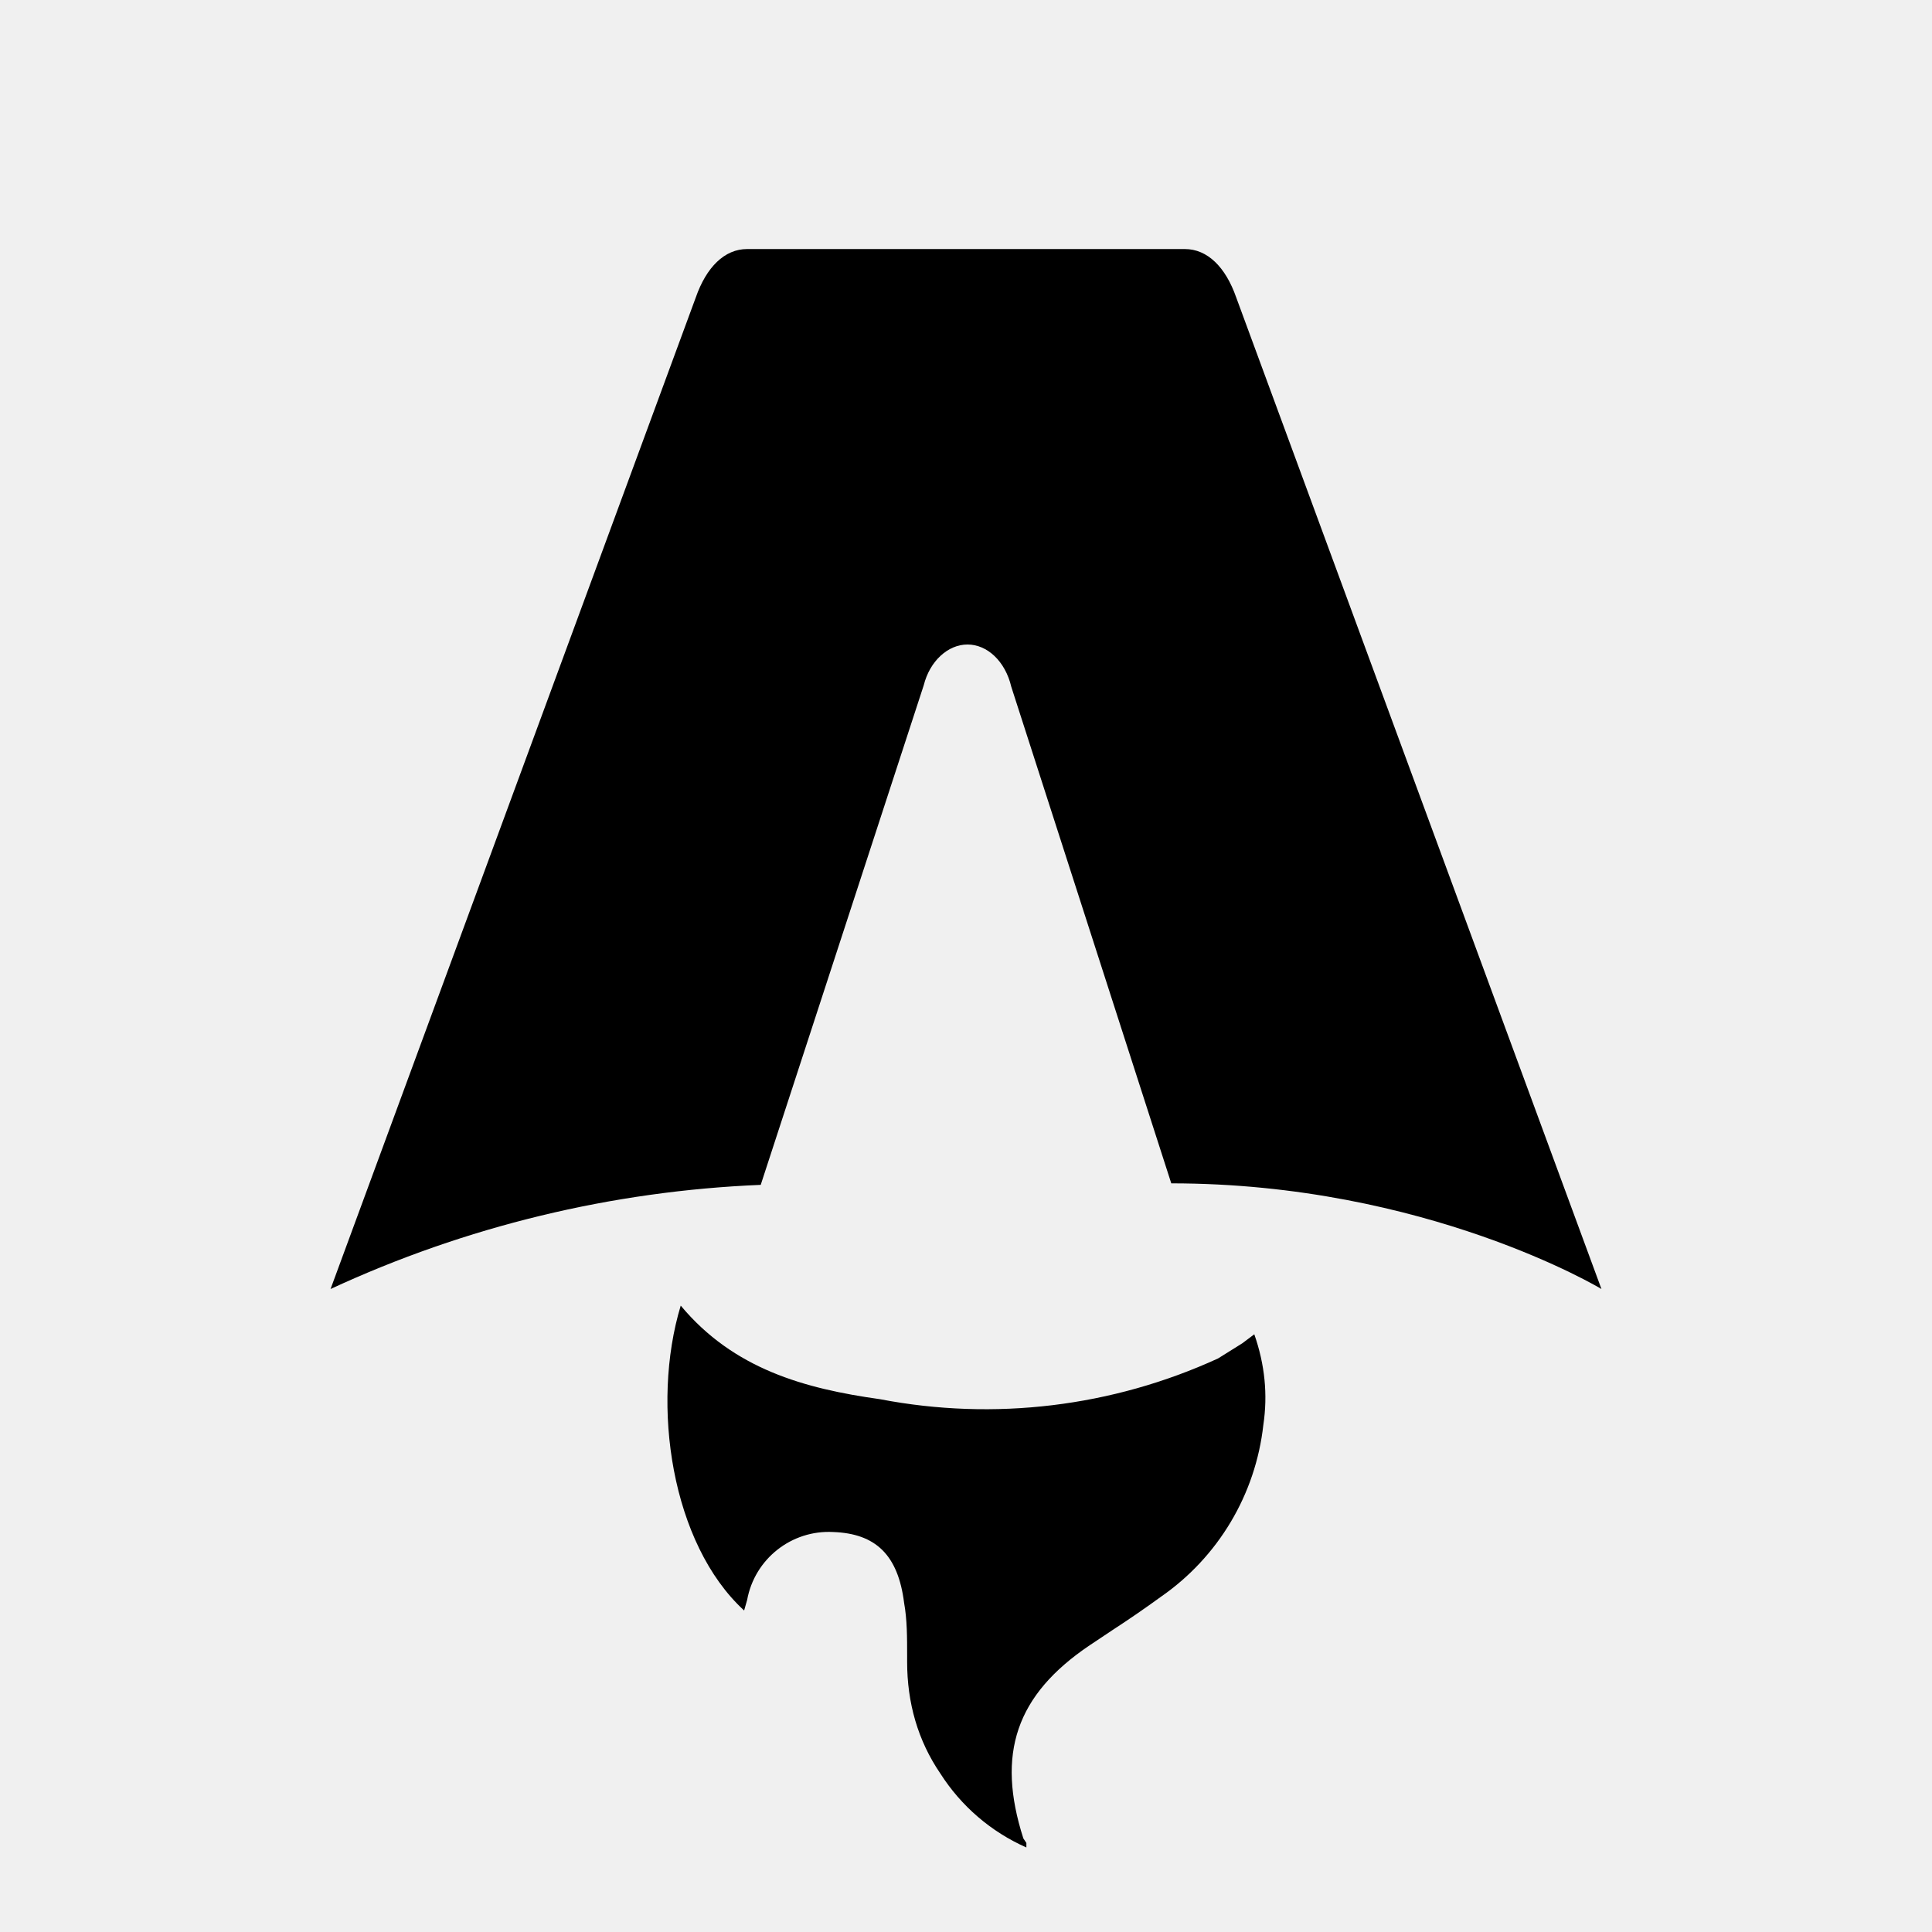
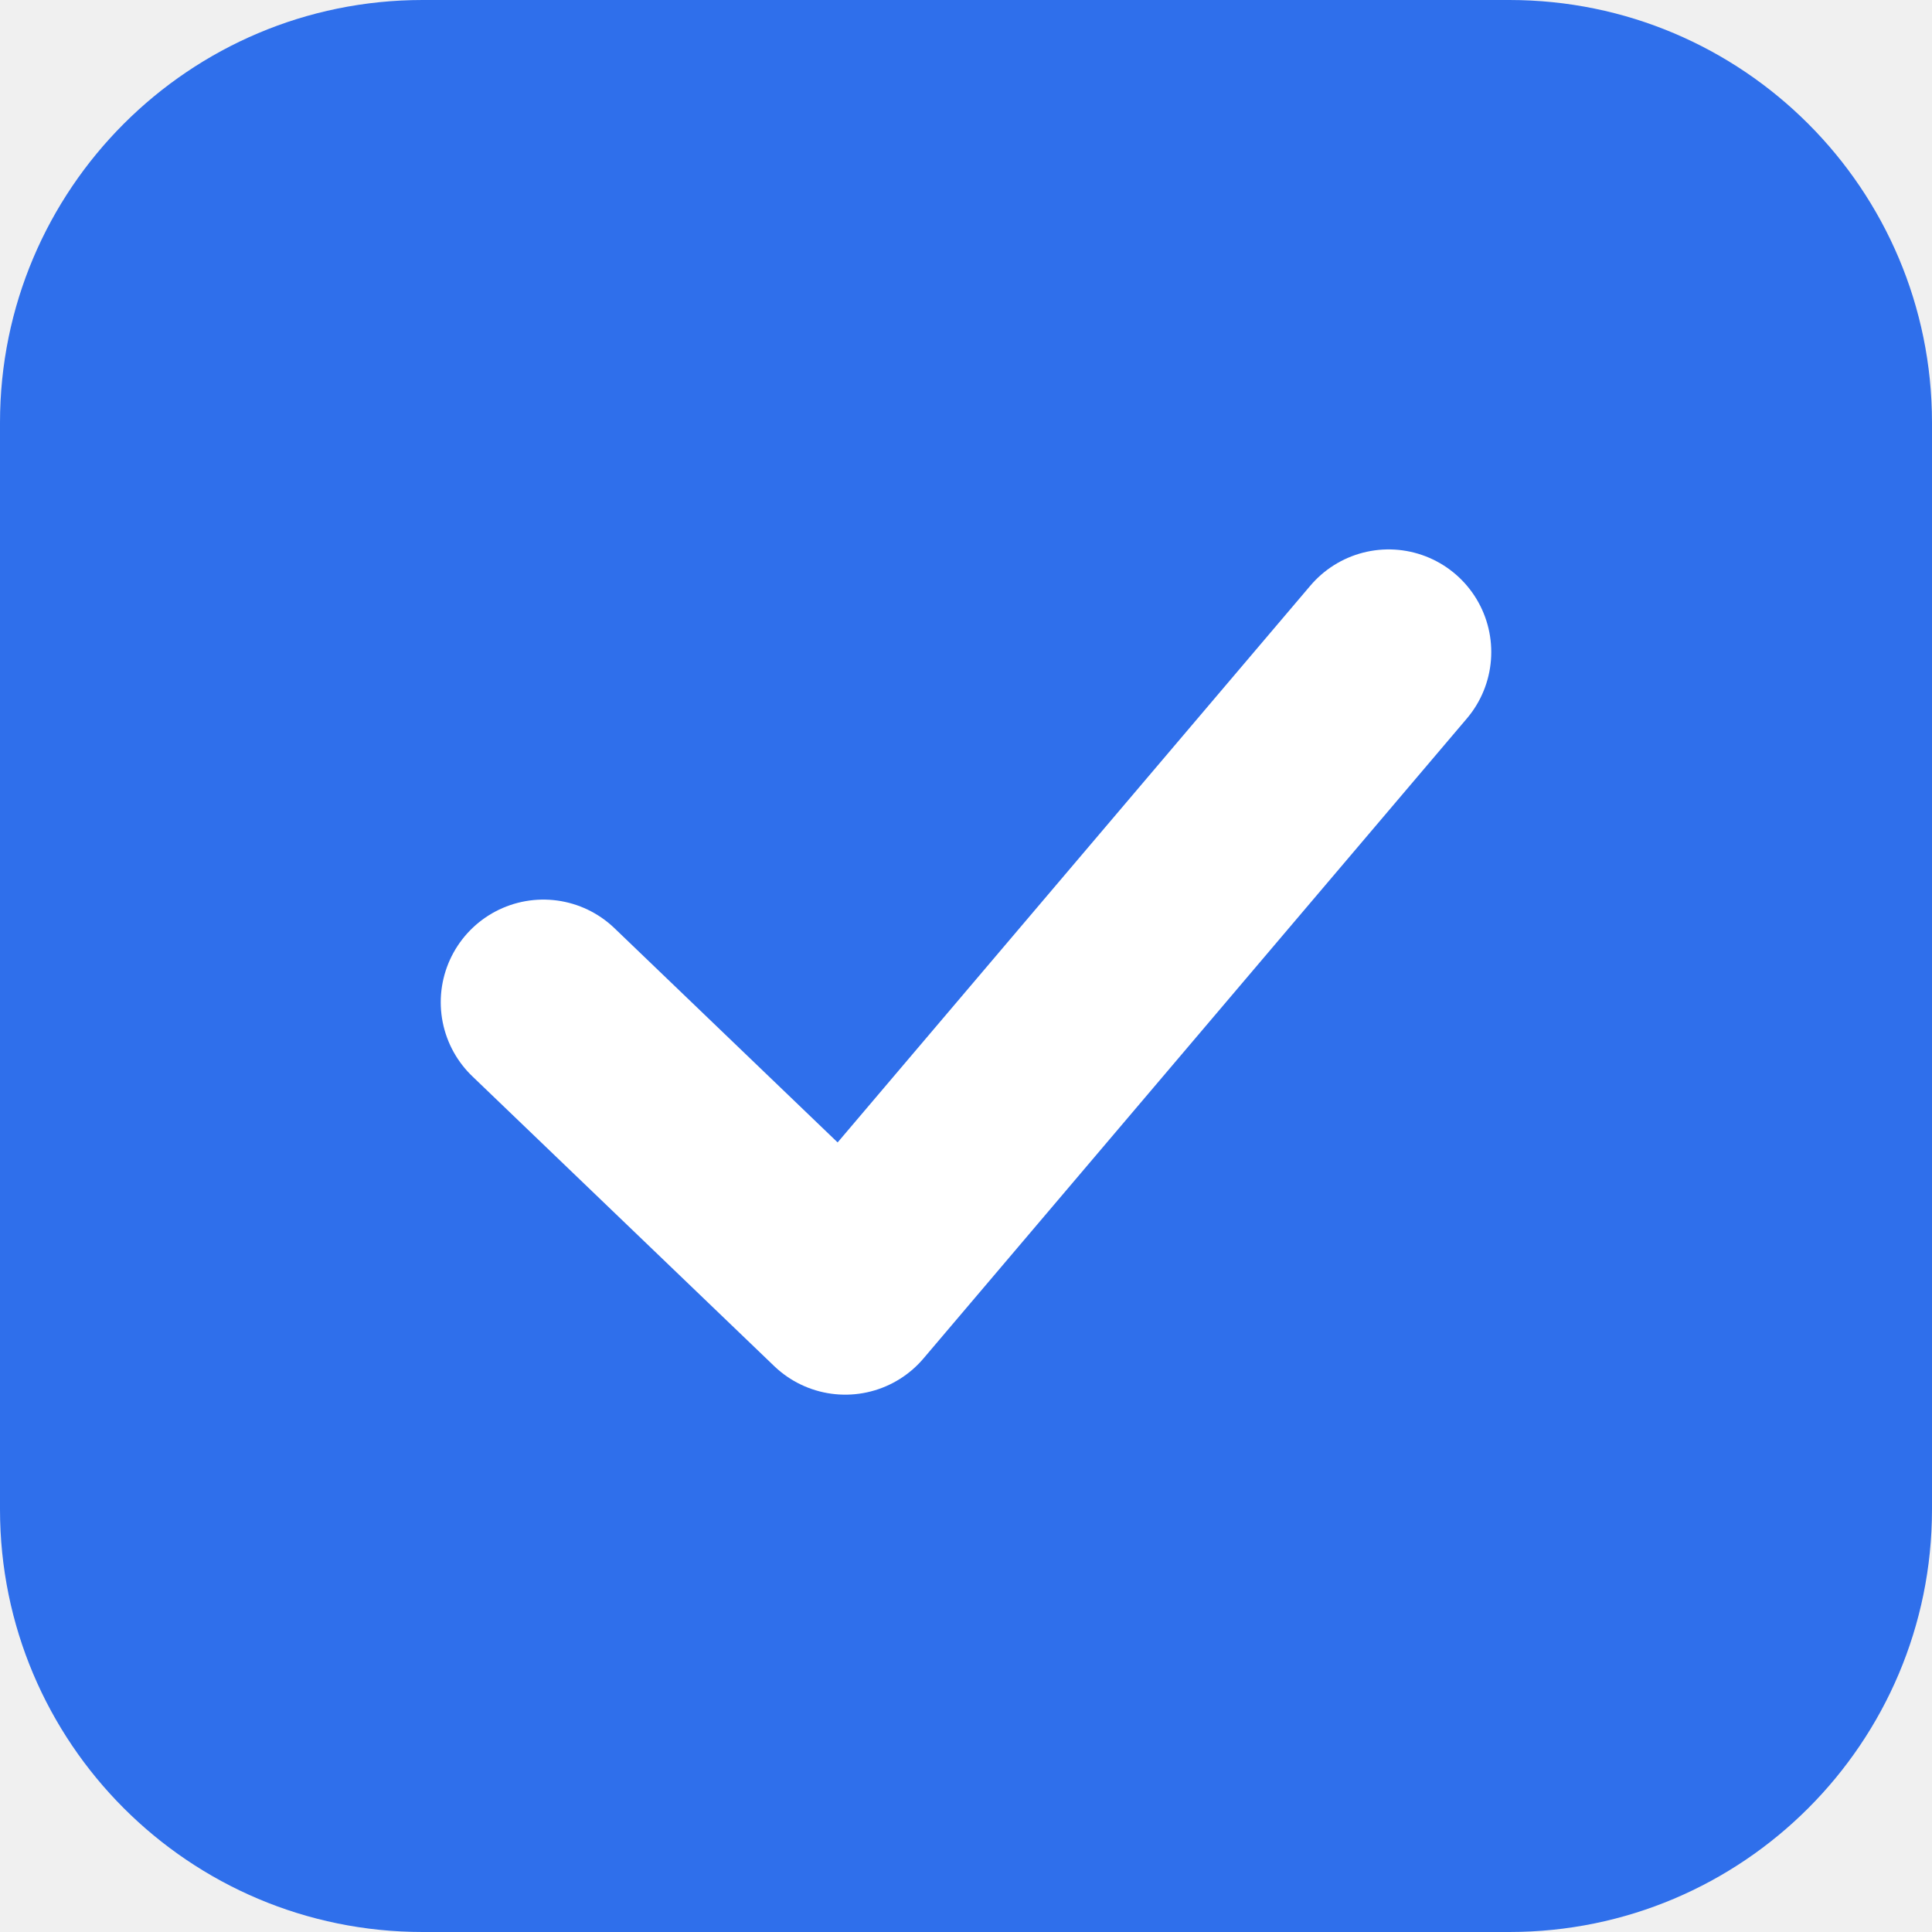
- <svg xmlns="http://www.w3.org/2000/svg" fill="none" viewBox="0 0 128 128">
-   <path d="M50.4 78.5a75.1 75.1 0 0 0-28.5 6.9l24.2-65.7c.7-2 1.9-3.2 3.4-3.2h29c1.5 0 2.7 1.2 3.4 3.2l24.2 65.7s-11.6-7-28.5-7L67 45.5c-.4-1.7-1.6-2.8-2.9-2.8-1.3 0-2.5 1.1-2.9 2.7L50.4 78.5Zm-1.1 28.2Zm-4.2-20.2c-2 6.6-.6 15.8 4.2 20.2a17.5 17.5 0 0 1 .2-.7 5.5 5.5 0 0 1 5.7-4.5c2.8.1 4.3 1.5 4.7 4.7.2 1.1.2 2.3.2 3.5v.4c0 2.7.7 5.2 2.2 7.4a13 13 0 0 0 5.7 4.9v-.3l-.2-.3c-1.8-5.6-.5-9.5 4.4-12.8l1.5-1a73 73 0 0 0 3.2-2.2 16 16 0 0 0 6.8-11.4c.3-2 .1-4-.6-6l-.8.6-1.6 1a37 37 0 0 1-22.4 2.7c-5-.7-9.7-2-13.2-6.2Z" />
-   <style>
-         path { fill: #000; }
-         @media (prefers-color-scheme: dark) {
-             path { fill: #FFF; }
-         }
-     </style>
+ <svg xmlns="http://www.w3.org/2000/svg" viewBox="0 0 32 32" width="32" height="32">
+   <rect x="0" y="0" width="32" height="32" rx="7" fill="#2f6feb" />
+   <path d="M9 16.6 L14 21.4 L23 10.8" fill="none" stroke="#ffffff" stroke-width="3.4" stroke-linecap="round" stroke-linejoin="round" />
</svg>
